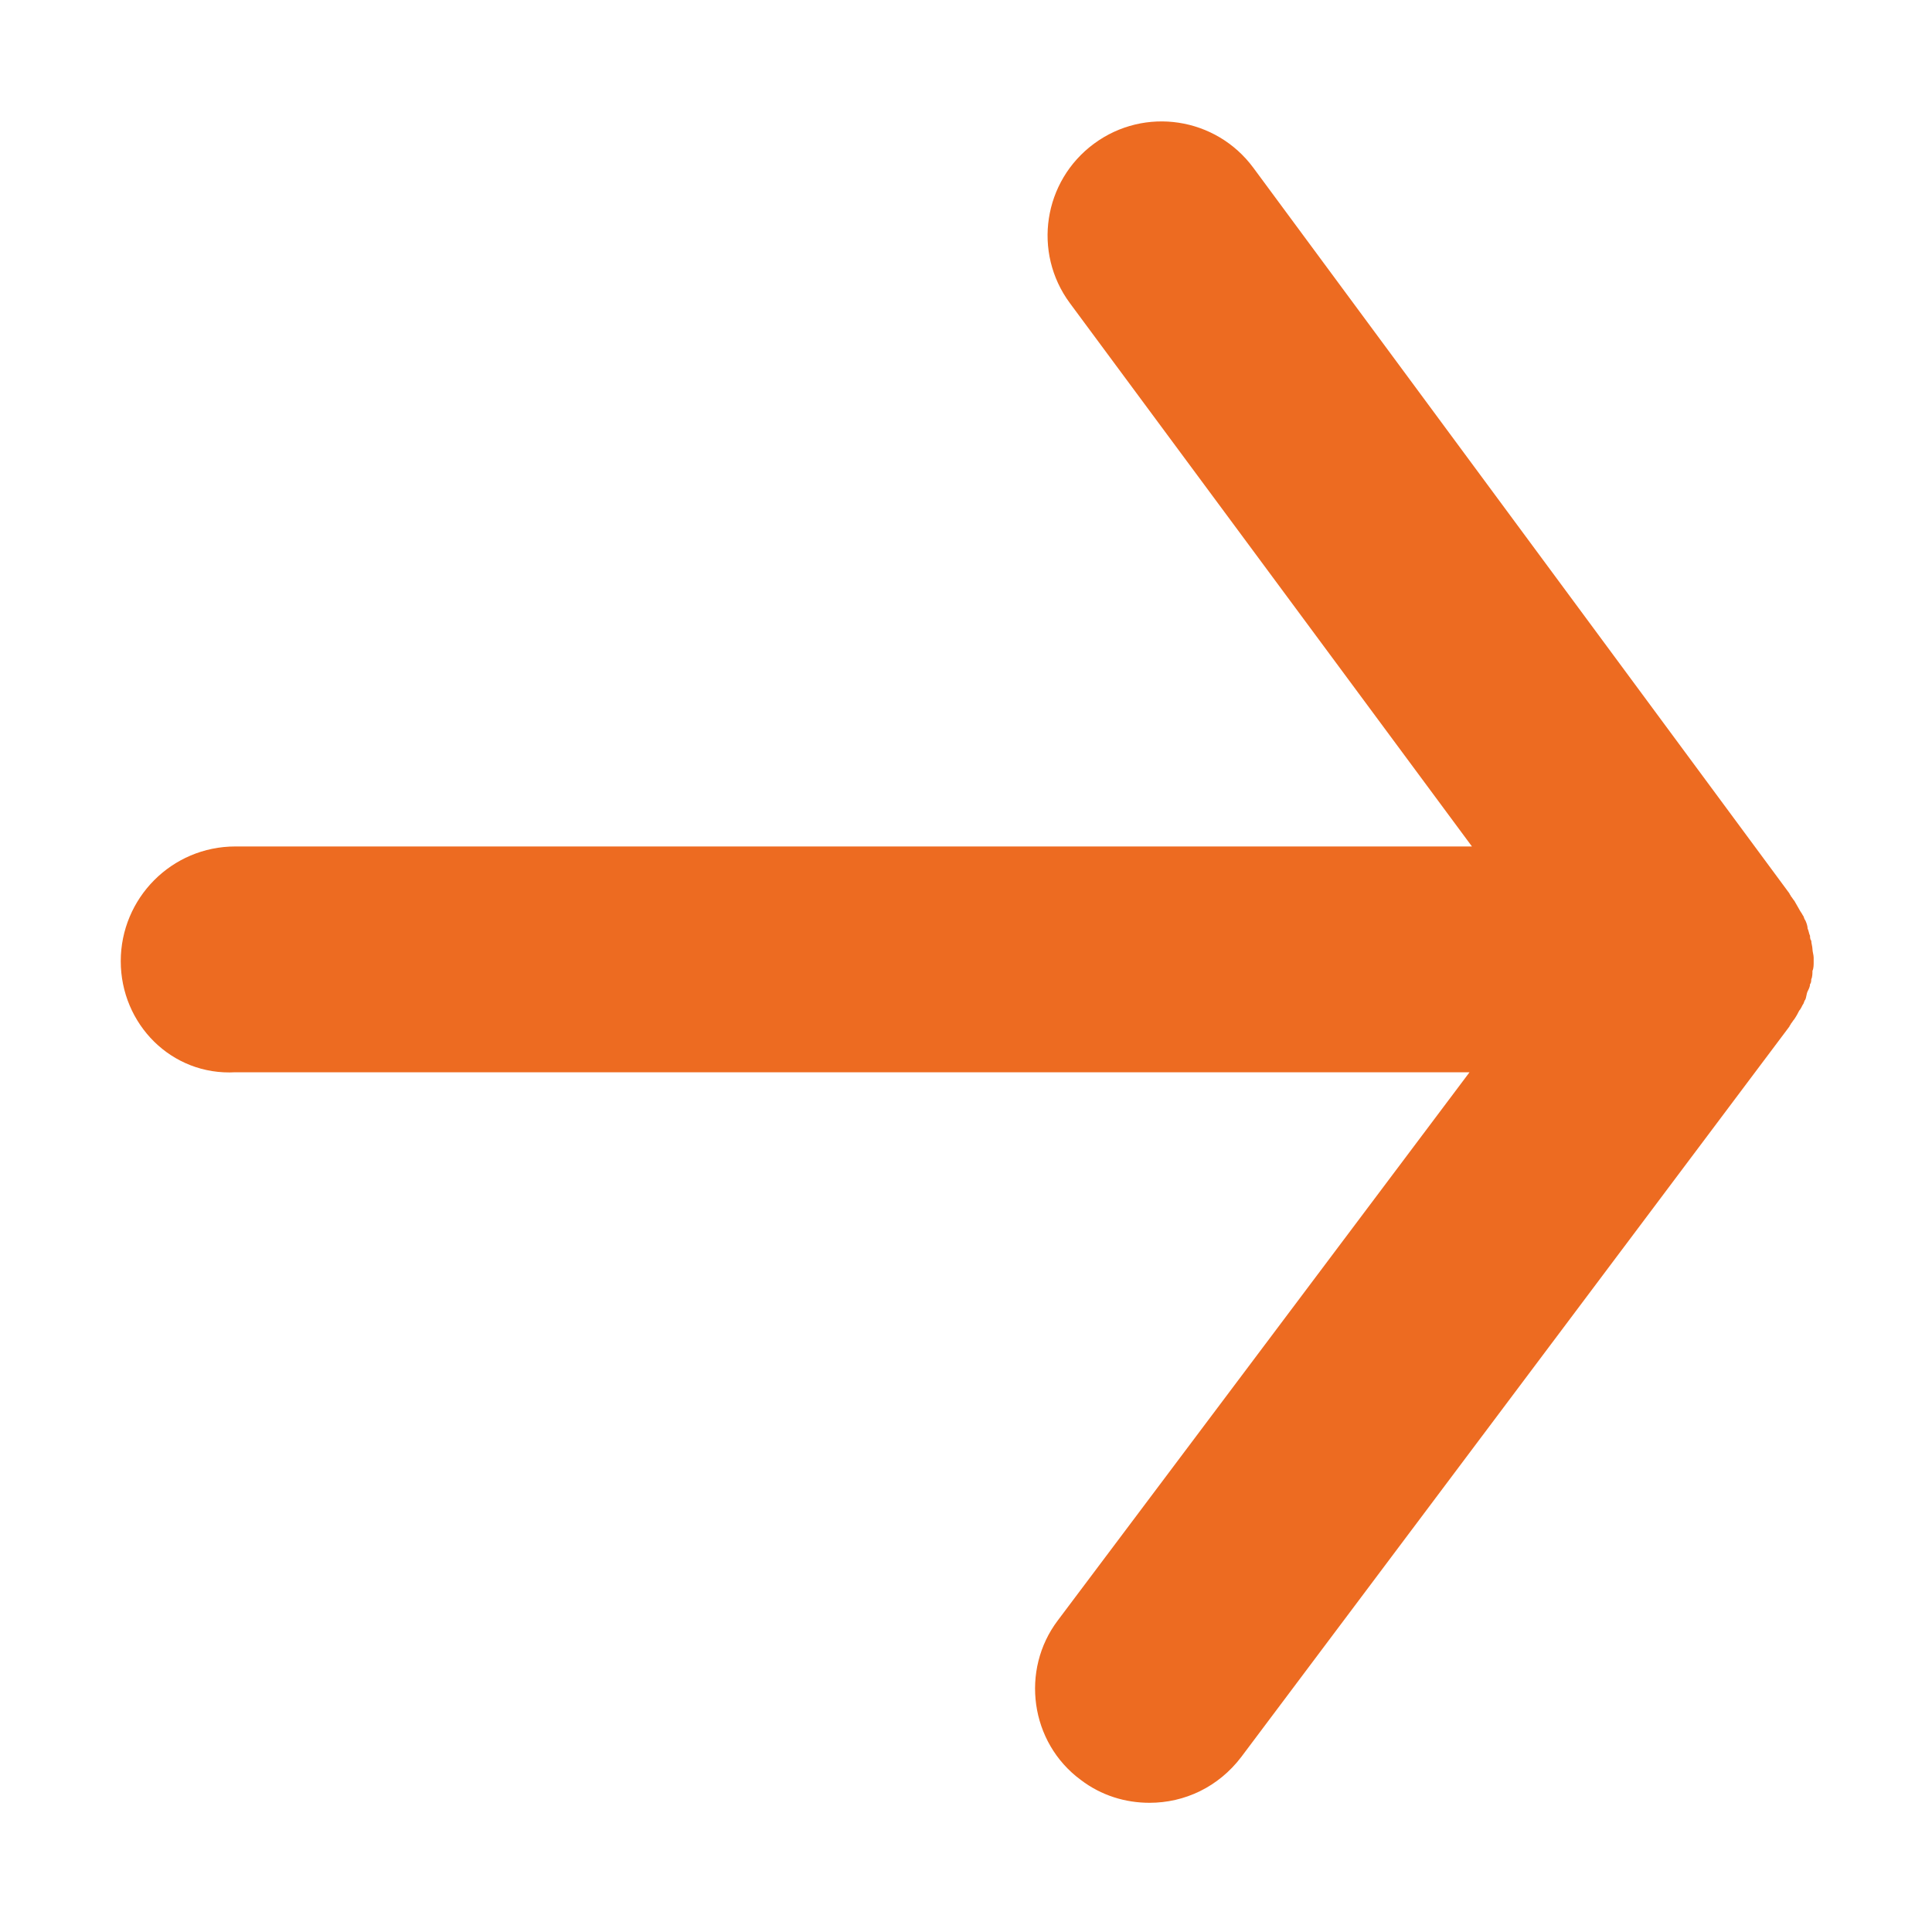
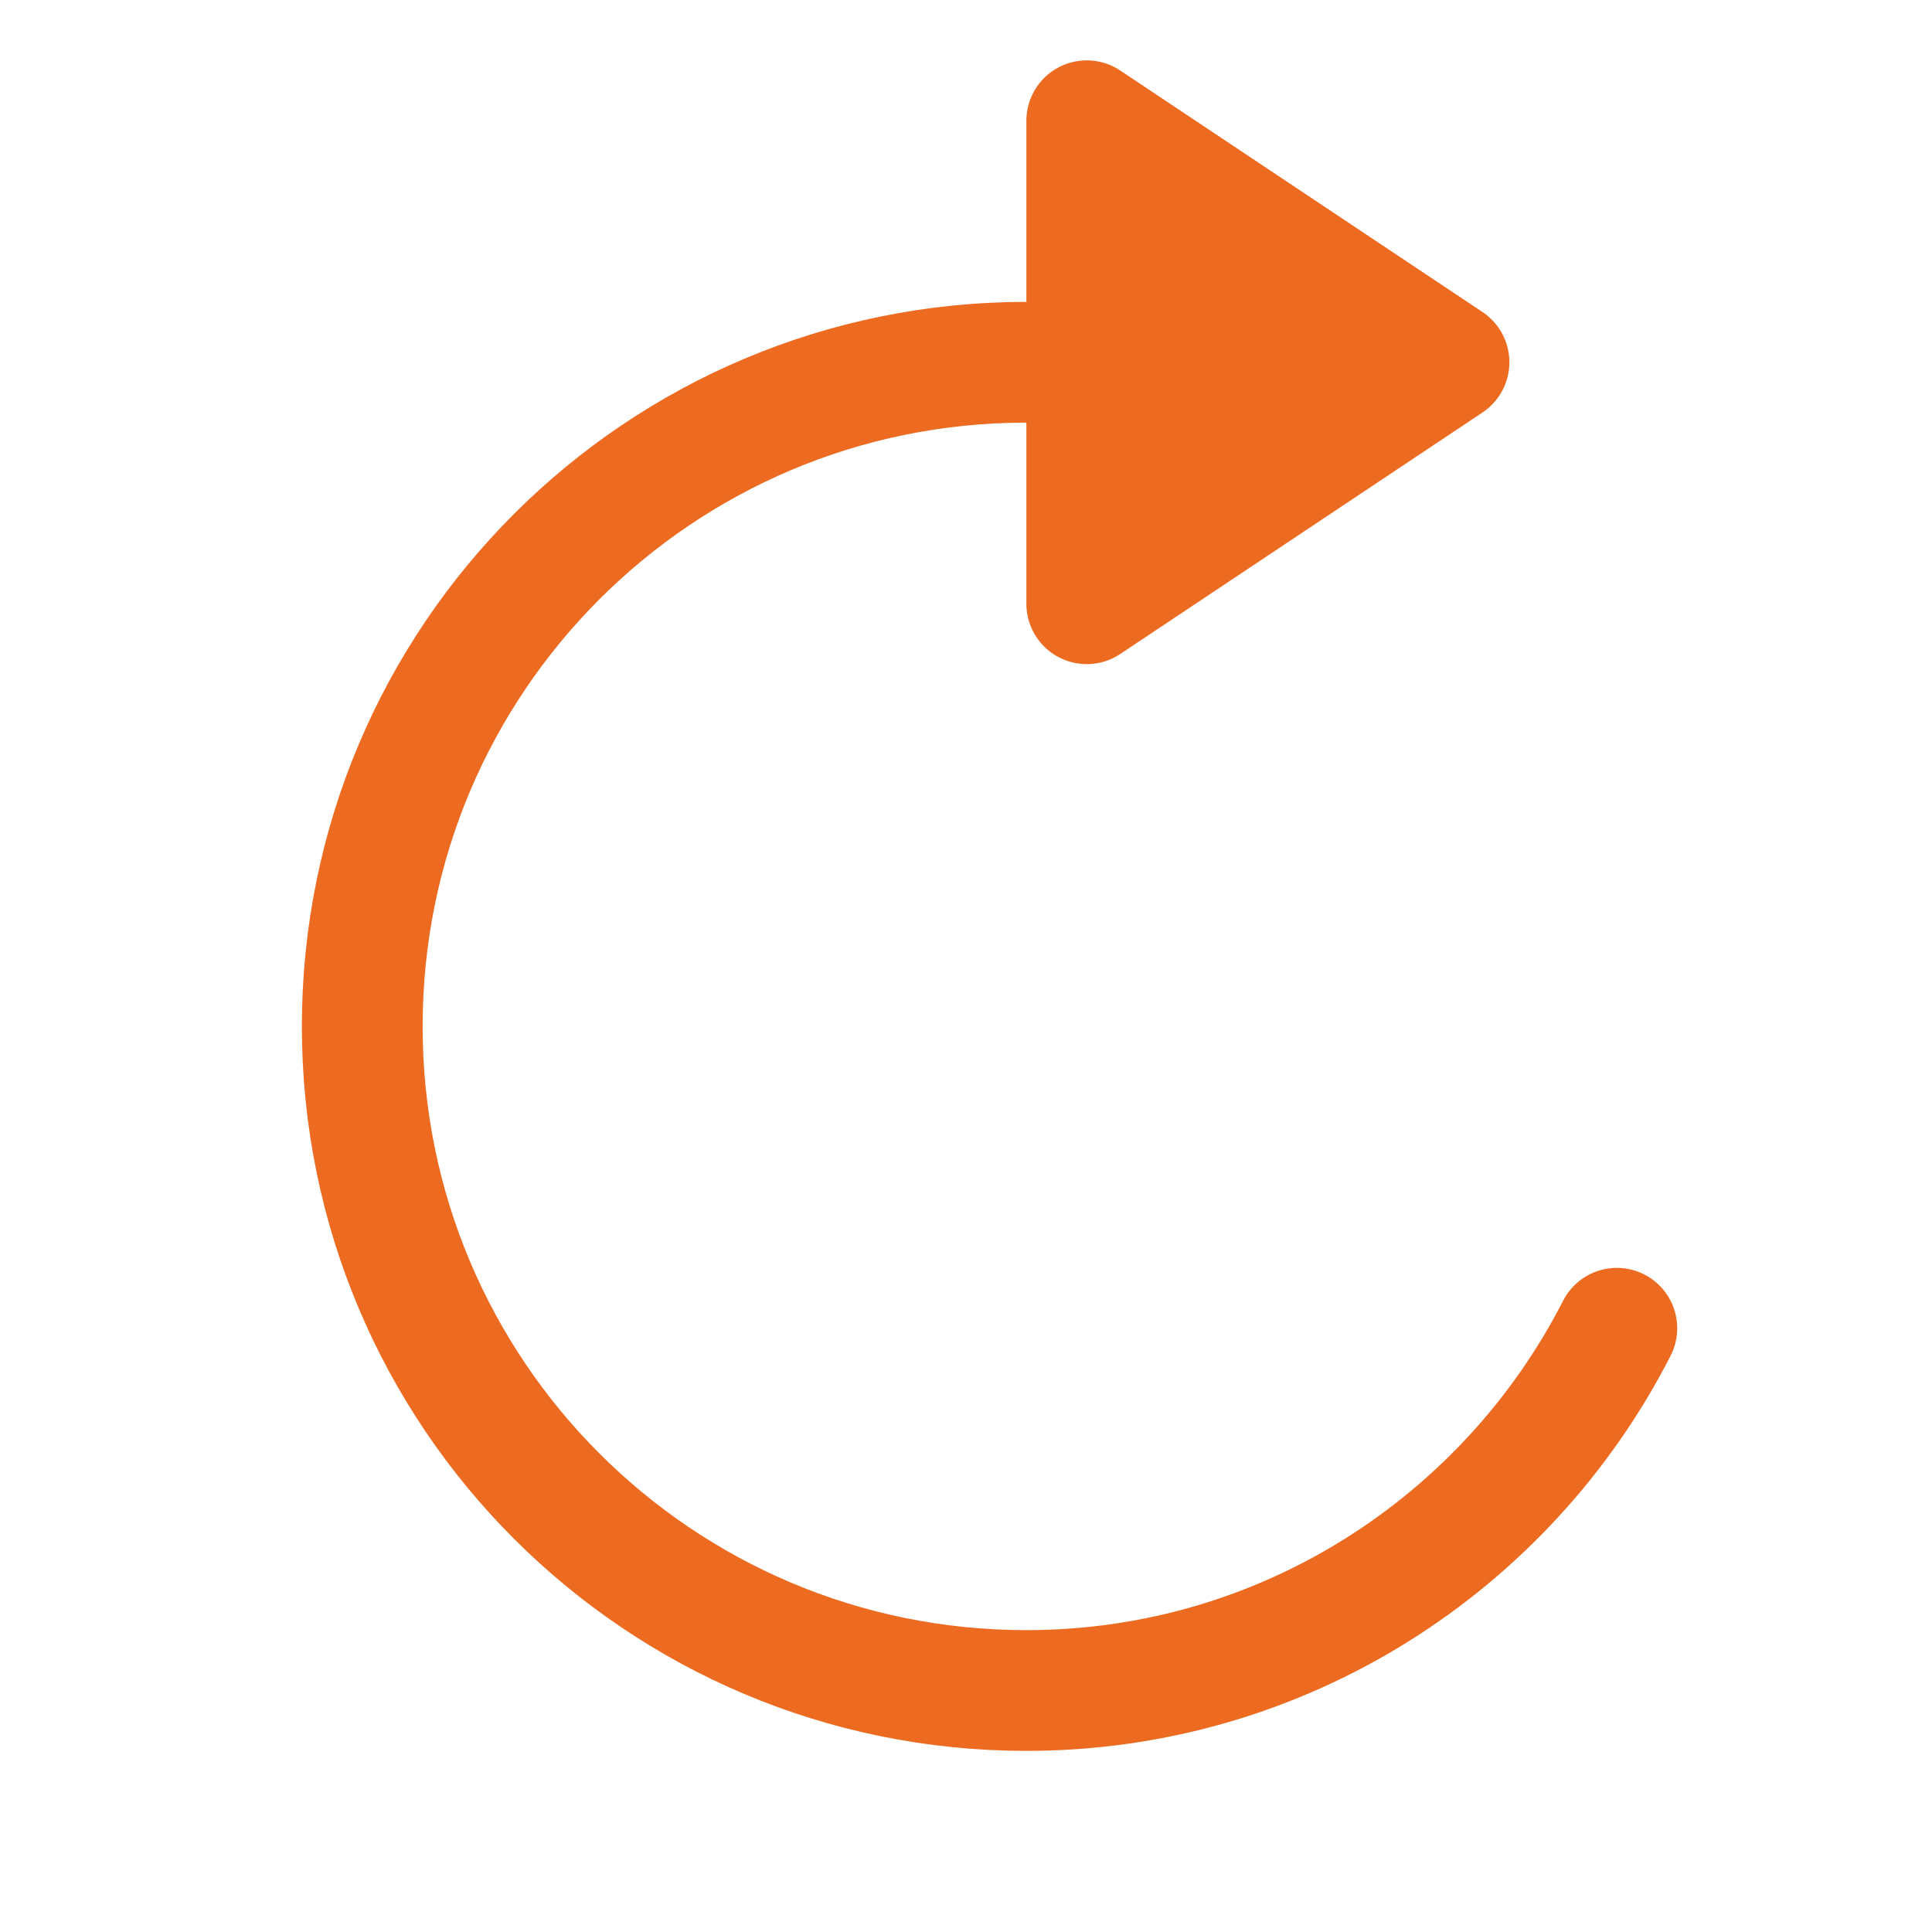
<svg xmlns="http://www.w3.org/2000/svg" version="1.0" id="Layer_1" x="0px" y="0px" viewBox="0 0 16 16" enable-background="new 0 0 16 16" xml:space="preserve">
-   <path id="undo_1_" fill="#ED6B21" d="M1.95,7.01h10.24L8.86,2.51c-0.31-0.42-0.22-1.01,0.2-1.32c0.42-0.31,1.01-0.22,1.32,0.2  l4.44,6.01c0,0.01,0.01,0.01,0.01,0.02c0.01,0.01,0.02,0.03,0.03,0.04c0.01,0.02,0.03,0.05,0.04,0.07c0.01,0.02,0.02,0.03,0.03,0.05  c0.01,0.01,0.01,0.03,0.02,0.04c0.01,0.02,0.02,0.05,0.02,0.07c0.01,0.02,0.01,0.04,0.02,0.06c0,0.01,0,0.03,0.01,0.04  c0,0.02,0.01,0.05,0.01,0.07c0,0.02,0.01,0.05,0.01,0.07c0,0.01,0,0.01,0,0.02c0,0.01,0,0.01,0,0.02c0,0.02,0,0.05-0.01,0.07  c0,0.02,0,0.05-0.01,0.07c0,0.01,0,0.03-0.01,0.04c0,0.02-0.01,0.04-0.02,0.06c-0.01,0.02-0.01,0.05-0.02,0.07  c-0.01,0.01-0.01,0.03-0.02,0.04c-0.01,0.02-0.02,0.04-0.03,0.05c-0.01,0.02-0.02,0.04-0.04,0.07c-0.01,0.01-0.02,0.03-0.03,0.04  c0,0.01-0.01,0.01-0.01,0.02l-4.54,6.05c-0.19,0.25-0.47,0.38-0.76,0.38c-0.2,0-0.4-0.06-0.57-0.19c-0.42-0.31-0.5-0.91-0.19-1.32  l3.41-4.54H1.95C1.42,8.91,1,8.48,1,7.96C1,7.44,1.42,7.01,1.95,7.01z" />
+   <g id="redo">
+     <path fill="none" stroke="#ED6B21" stroke-width="1" stroke-linecap="round" stroke-miterlimit="10" d="M13.39,11   c-0.91,1.78-2.76,3-4.89,3C5.46,14,3,11.54,3,8.5C3,5.46,5.46,3,8.5,3C8.67,3,8.84,3.01,9,3.03" />
+     <polygon fill="#ED6B21" stroke="#ED6B21" stroke-width="1" stroke-linecap="round" stroke-linejoin="round" stroke-miterlimit="10" points="   9,1 9,5 12,3  " />
+   </g>
</svg>
